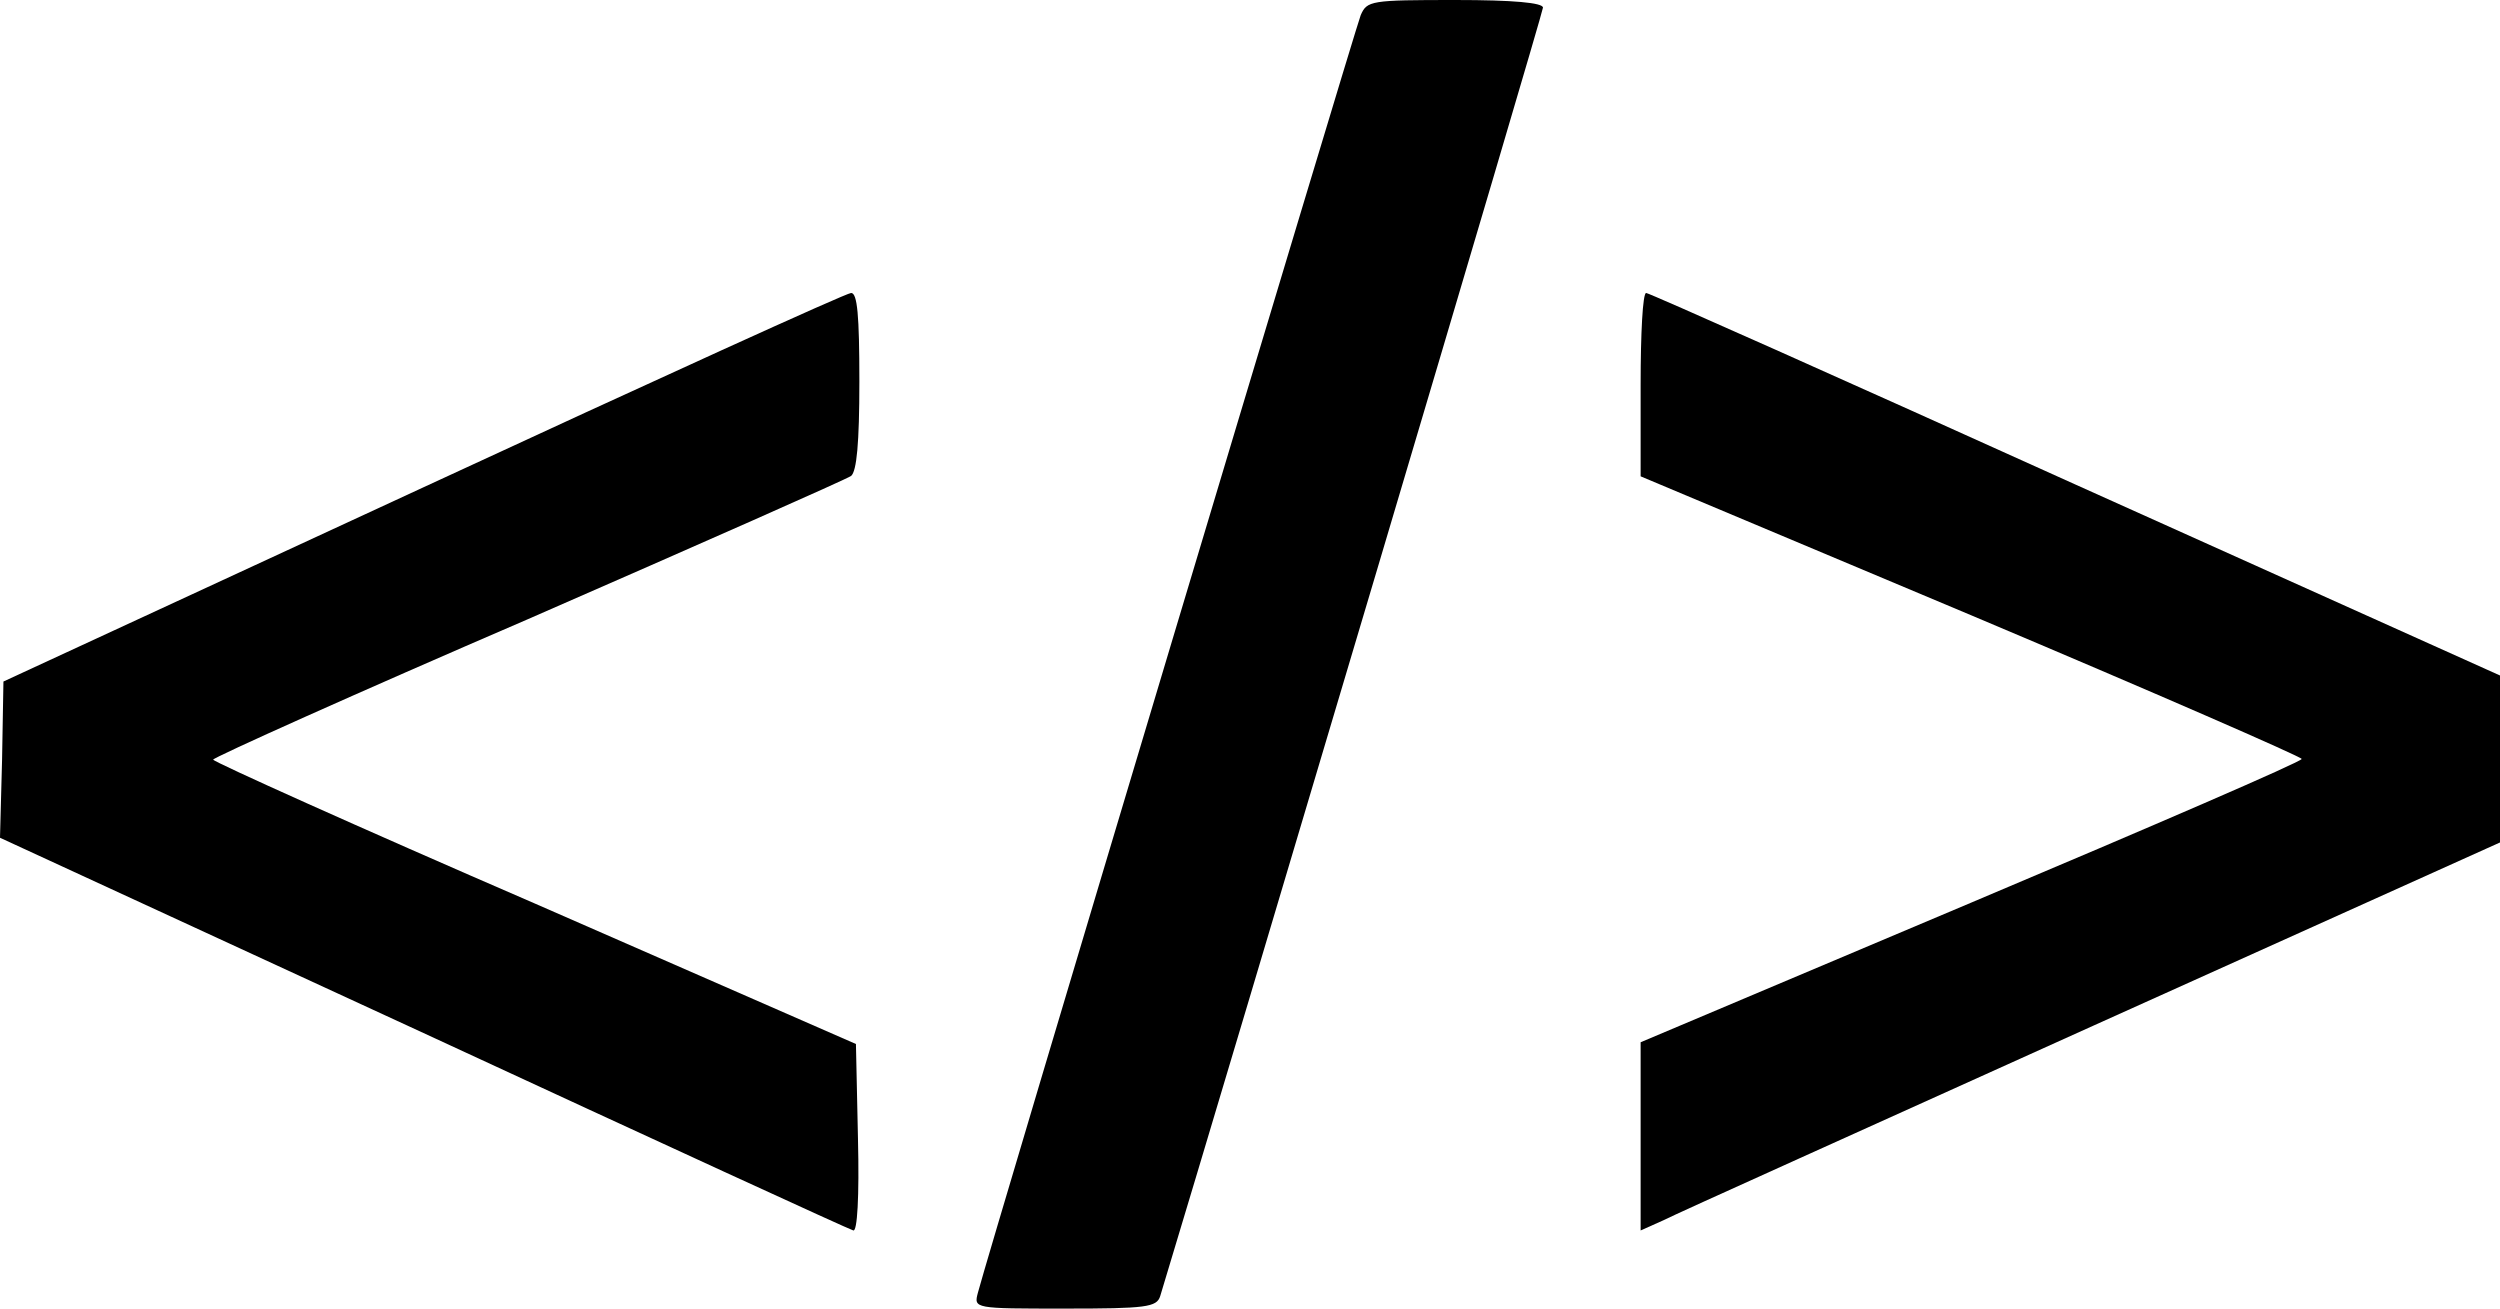
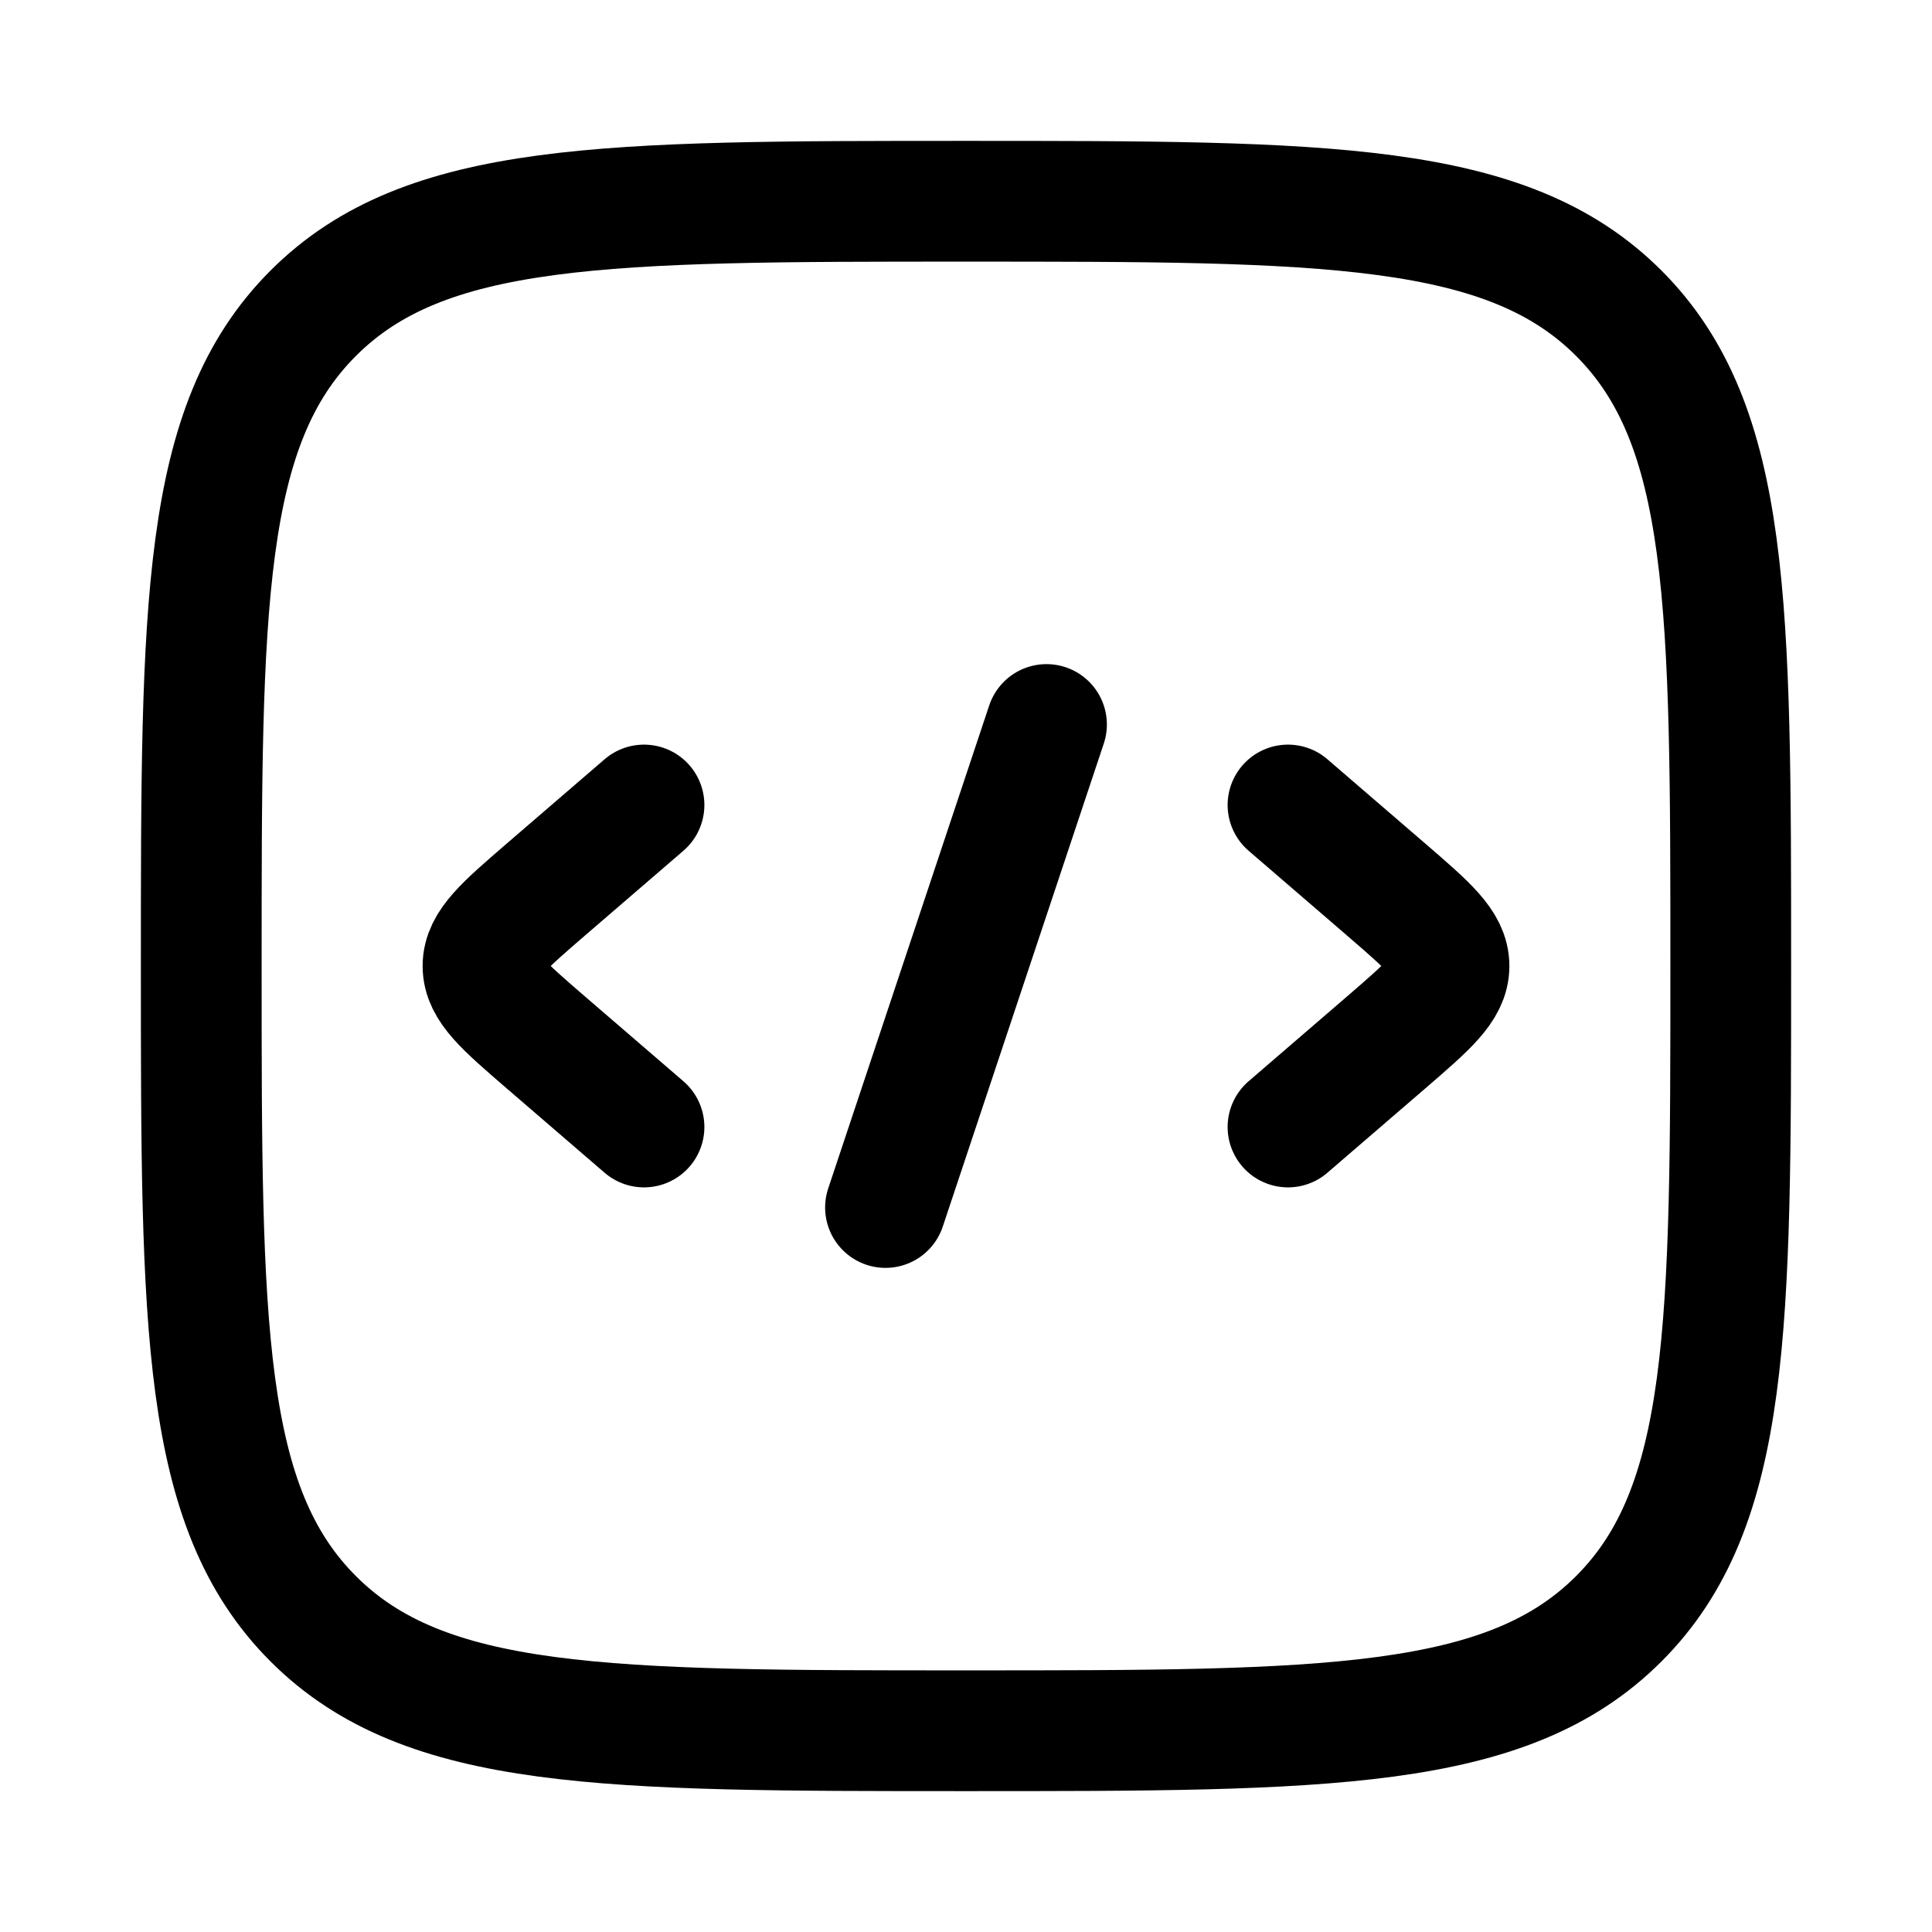
- <svg xmlns="http://www.w3.org/2000/svg" width="100%" height="100%" viewBox="0 0 128 67" version="1.1" xml:space="preserve" style="lip-rule:evenodd;stroke-linejoin:round;stroke-miterlimit:2;">
-   <g id="shape-3d006d11-a9a1-8060-8001-c999c7dc643d">
-     <g id="shape-3d006d11-a9a1-8060-8001-c999c7dc643e">
-       <g id="shape-3d006d11-a9a1-8060-8001-c999c7dc643f">
-         <g id="shape-3d006d11-a9a1-8060-8001-c999c7dc6440">
-           <g id="fills-3d006d11-a9a1-8060-8001-c999c7dc6440">
-             <path d="M69.667,0.78C69.381,1.49 50.644,63.987 50.069,66.185C49.854,67 49.854,67 54.52,67C58.684,67 59.223,66.93 59.402,66.362C63.027,54.38 79,0.673 79,0.39C79,0.142 77.492,0 74.514,0C70.171,0 69.991,0.035 69.667,0.78Z" />
-           </g>
-         </g>
-         <g id="shape-3d006d11-a9a1-8060-8001-c999c7dc6441">
-           <g id="fills-3d006d11-a9a1-8060-8001-c999c7dc6441">
-             <path d="M21.648,24.965L0.176,34.894L0.106,38.894L0,42.893L21.683,52.891C33.58,58.399 43.506,62.959 43.683,62.996C43.894,63.102 44,61.276 43.928,58.295L43.824,53.453L27.386,46.261C18.306,42.331 10.914,38.999 10.914,38.893C10.914,38.787 18.164,35.525 27.034,31.7C35.868,27.841 43.33,24.543 43.578,24.367C43.861,24.122 44,22.717 44,19.525C44,16.123 43.894,15 43.578,15C43.33,15 33.473,19.491 21.648,24.965Z" />
-           </g>
-         </g>
-         <g id="shape-3d006d11-a9a1-8060-8001-c999c7dc6442">
-           <g id="fills-3d006d11-a9a1-8060-8001-c999c7dc6442">
-             <path d="M84,19.693L84,24.388L100.922,31.501C110.221,35.423 117.847,38.752 117.847,38.858C117.847,38.998 110.221,42.292 100.922,46.216L84,53.364L84,63L85.176,62.474C85.781,62.158 95.686,57.71 107.158,52.524L128,43.134L128,34.585L106.267,24.81C94.332,19.413 84.427,15 84.284,15C84.106,14.996 84,17.099 84,19.693Z" />
-           </g>
-         </g>
-       </g>
-     </g>
+ <svg xmlns="http://www.w3.org/2000/svg" width="24px" height="24px" viewBox="0 0 24 24">
+   <g fill="none" stroke="currentColor" stroke-width="1.5">
+     <path stroke-linecap="round" stroke-linejoin="round" d="m16 10l1.227 1.057c.515.445.773.667.773.943s-.258.498-.773.943L16 14m-8-4l-1.227 1.057C6.258 11.502 6 11.724 6 12s.258.498.773.943L8 14m5-5l-2 6" />
+     <path d="M2.5 12c0-4.478 0-6.718 1.391-8.109S7.521 2.5 12 2.5c4.478 0 6.718 0 8.109 1.391S21.5 7.521 21.5 12c0 4.478 0 6.718-1.391 8.109S16.479 21.5 12 21.5c-4.478 0-6.718 0-8.109-1.391S2.5 16.479 2.5 12Z" />
  </g>
</svg>
